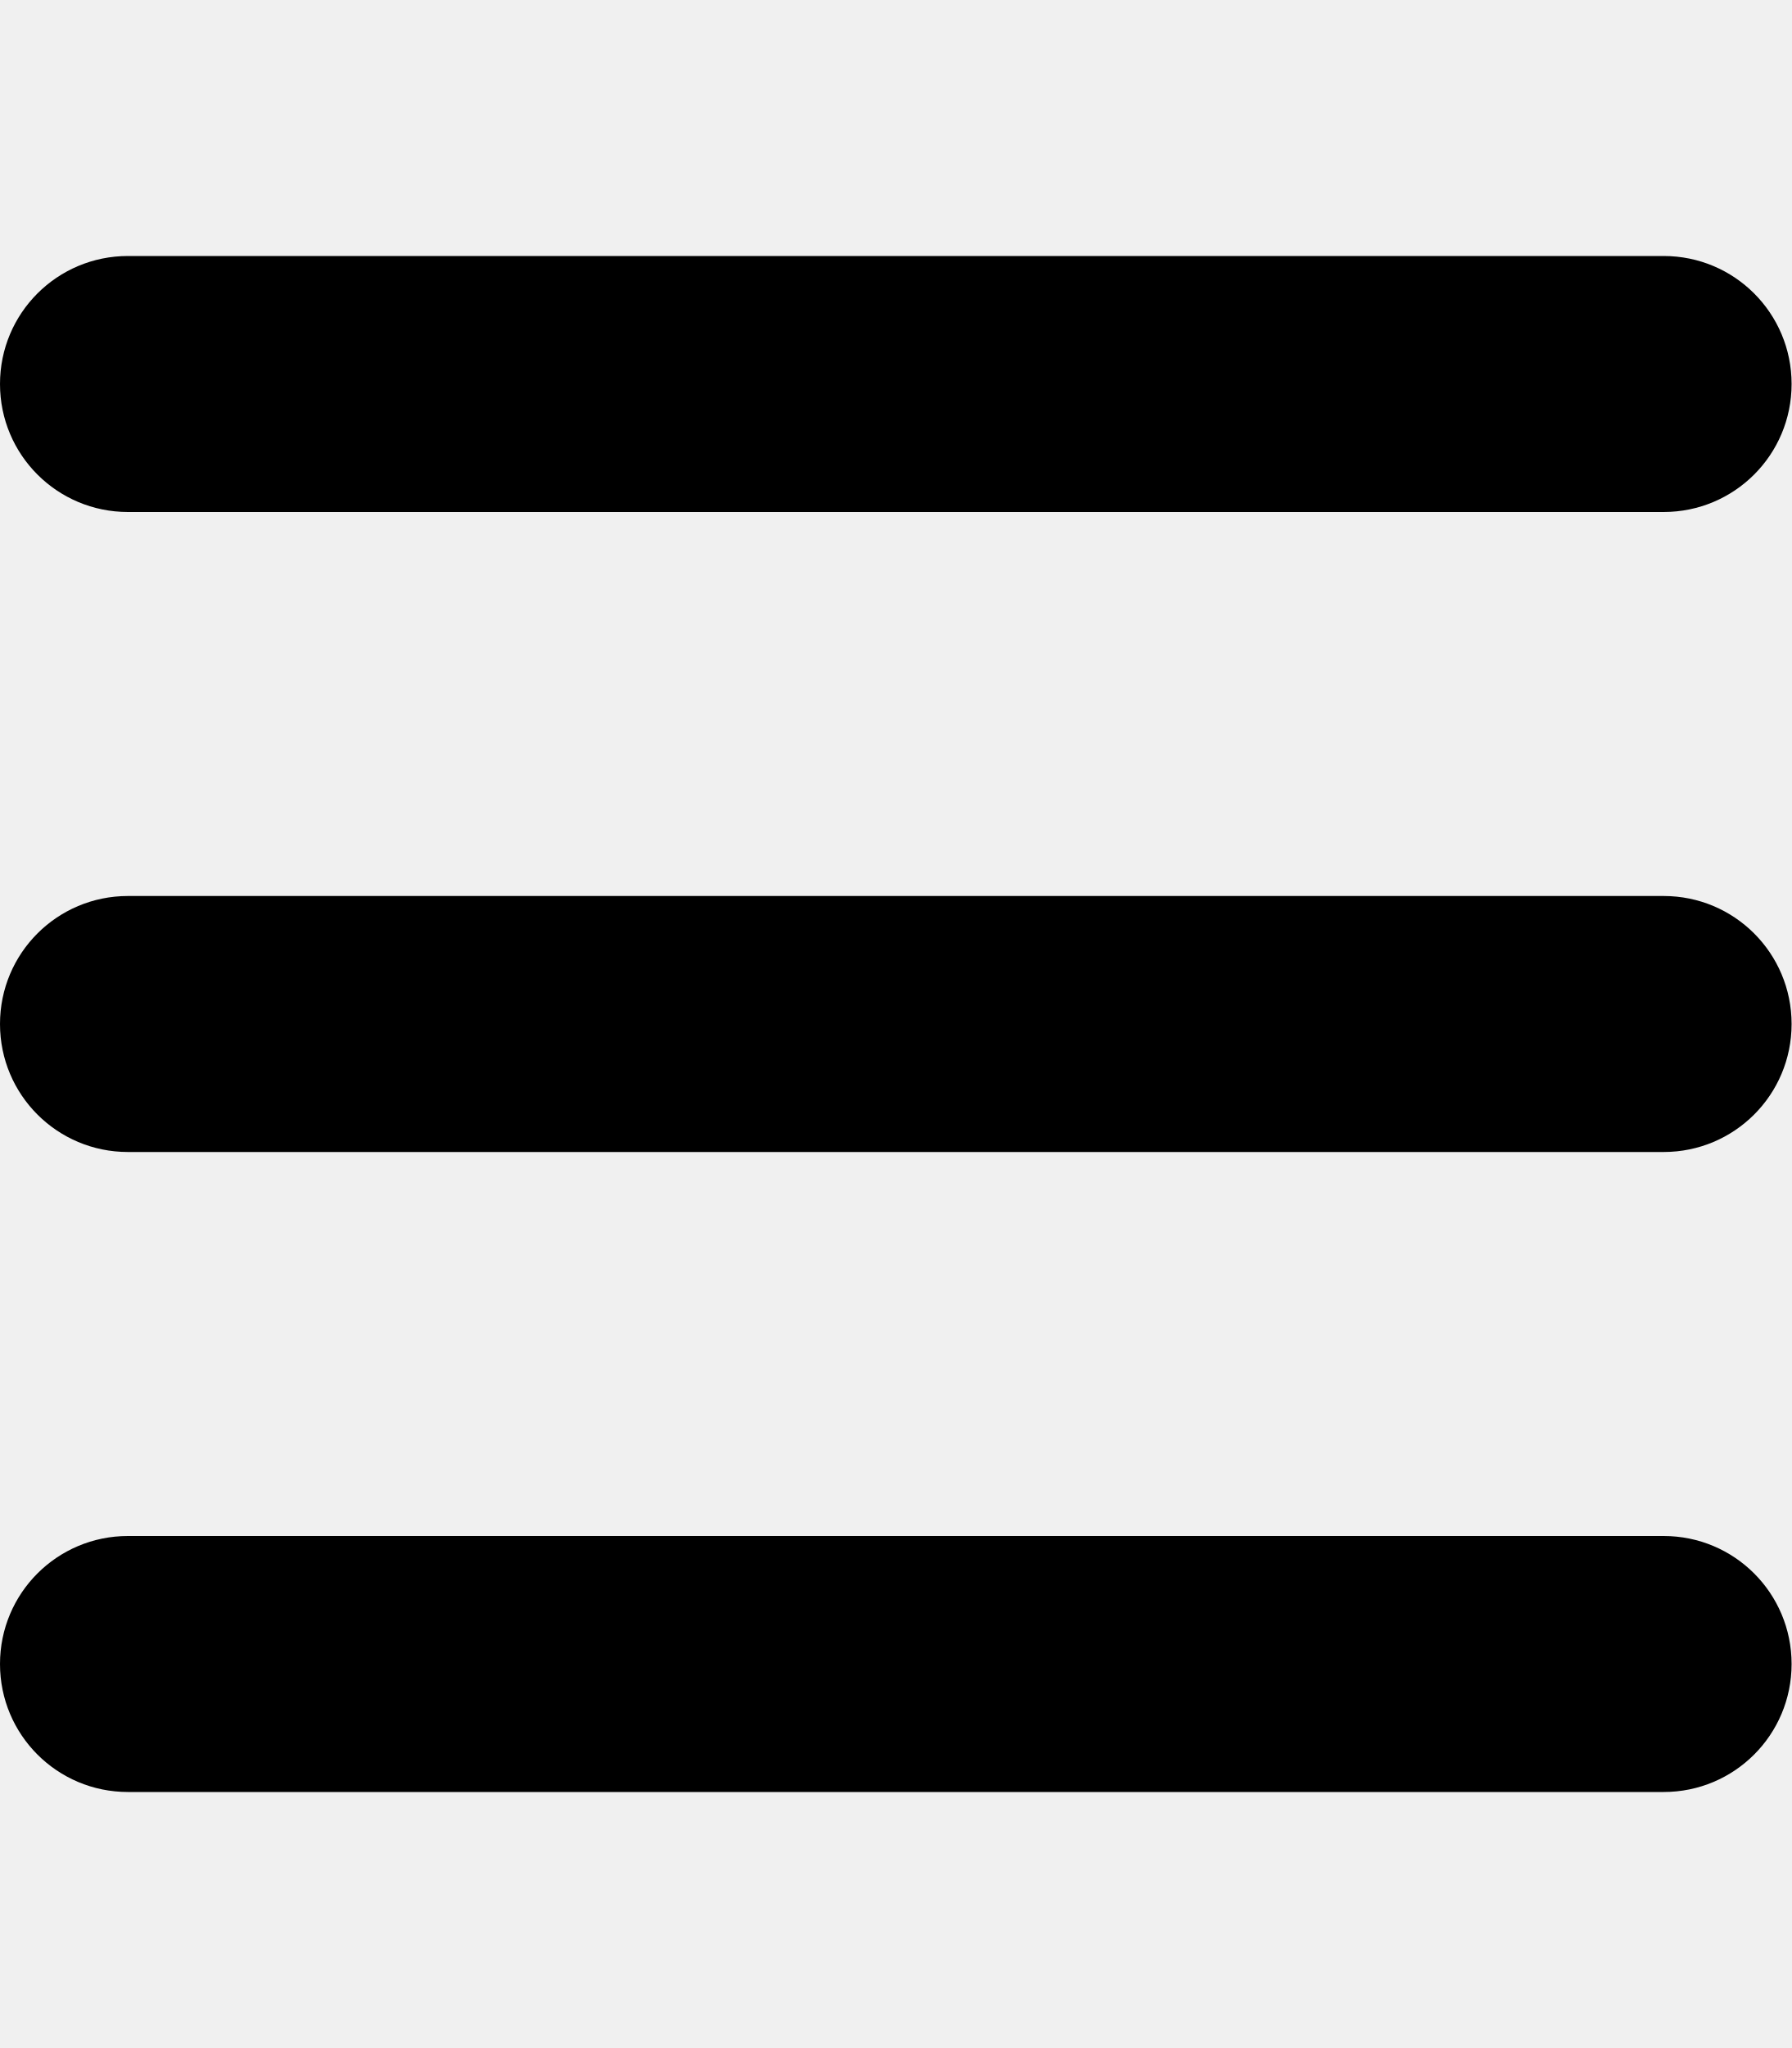
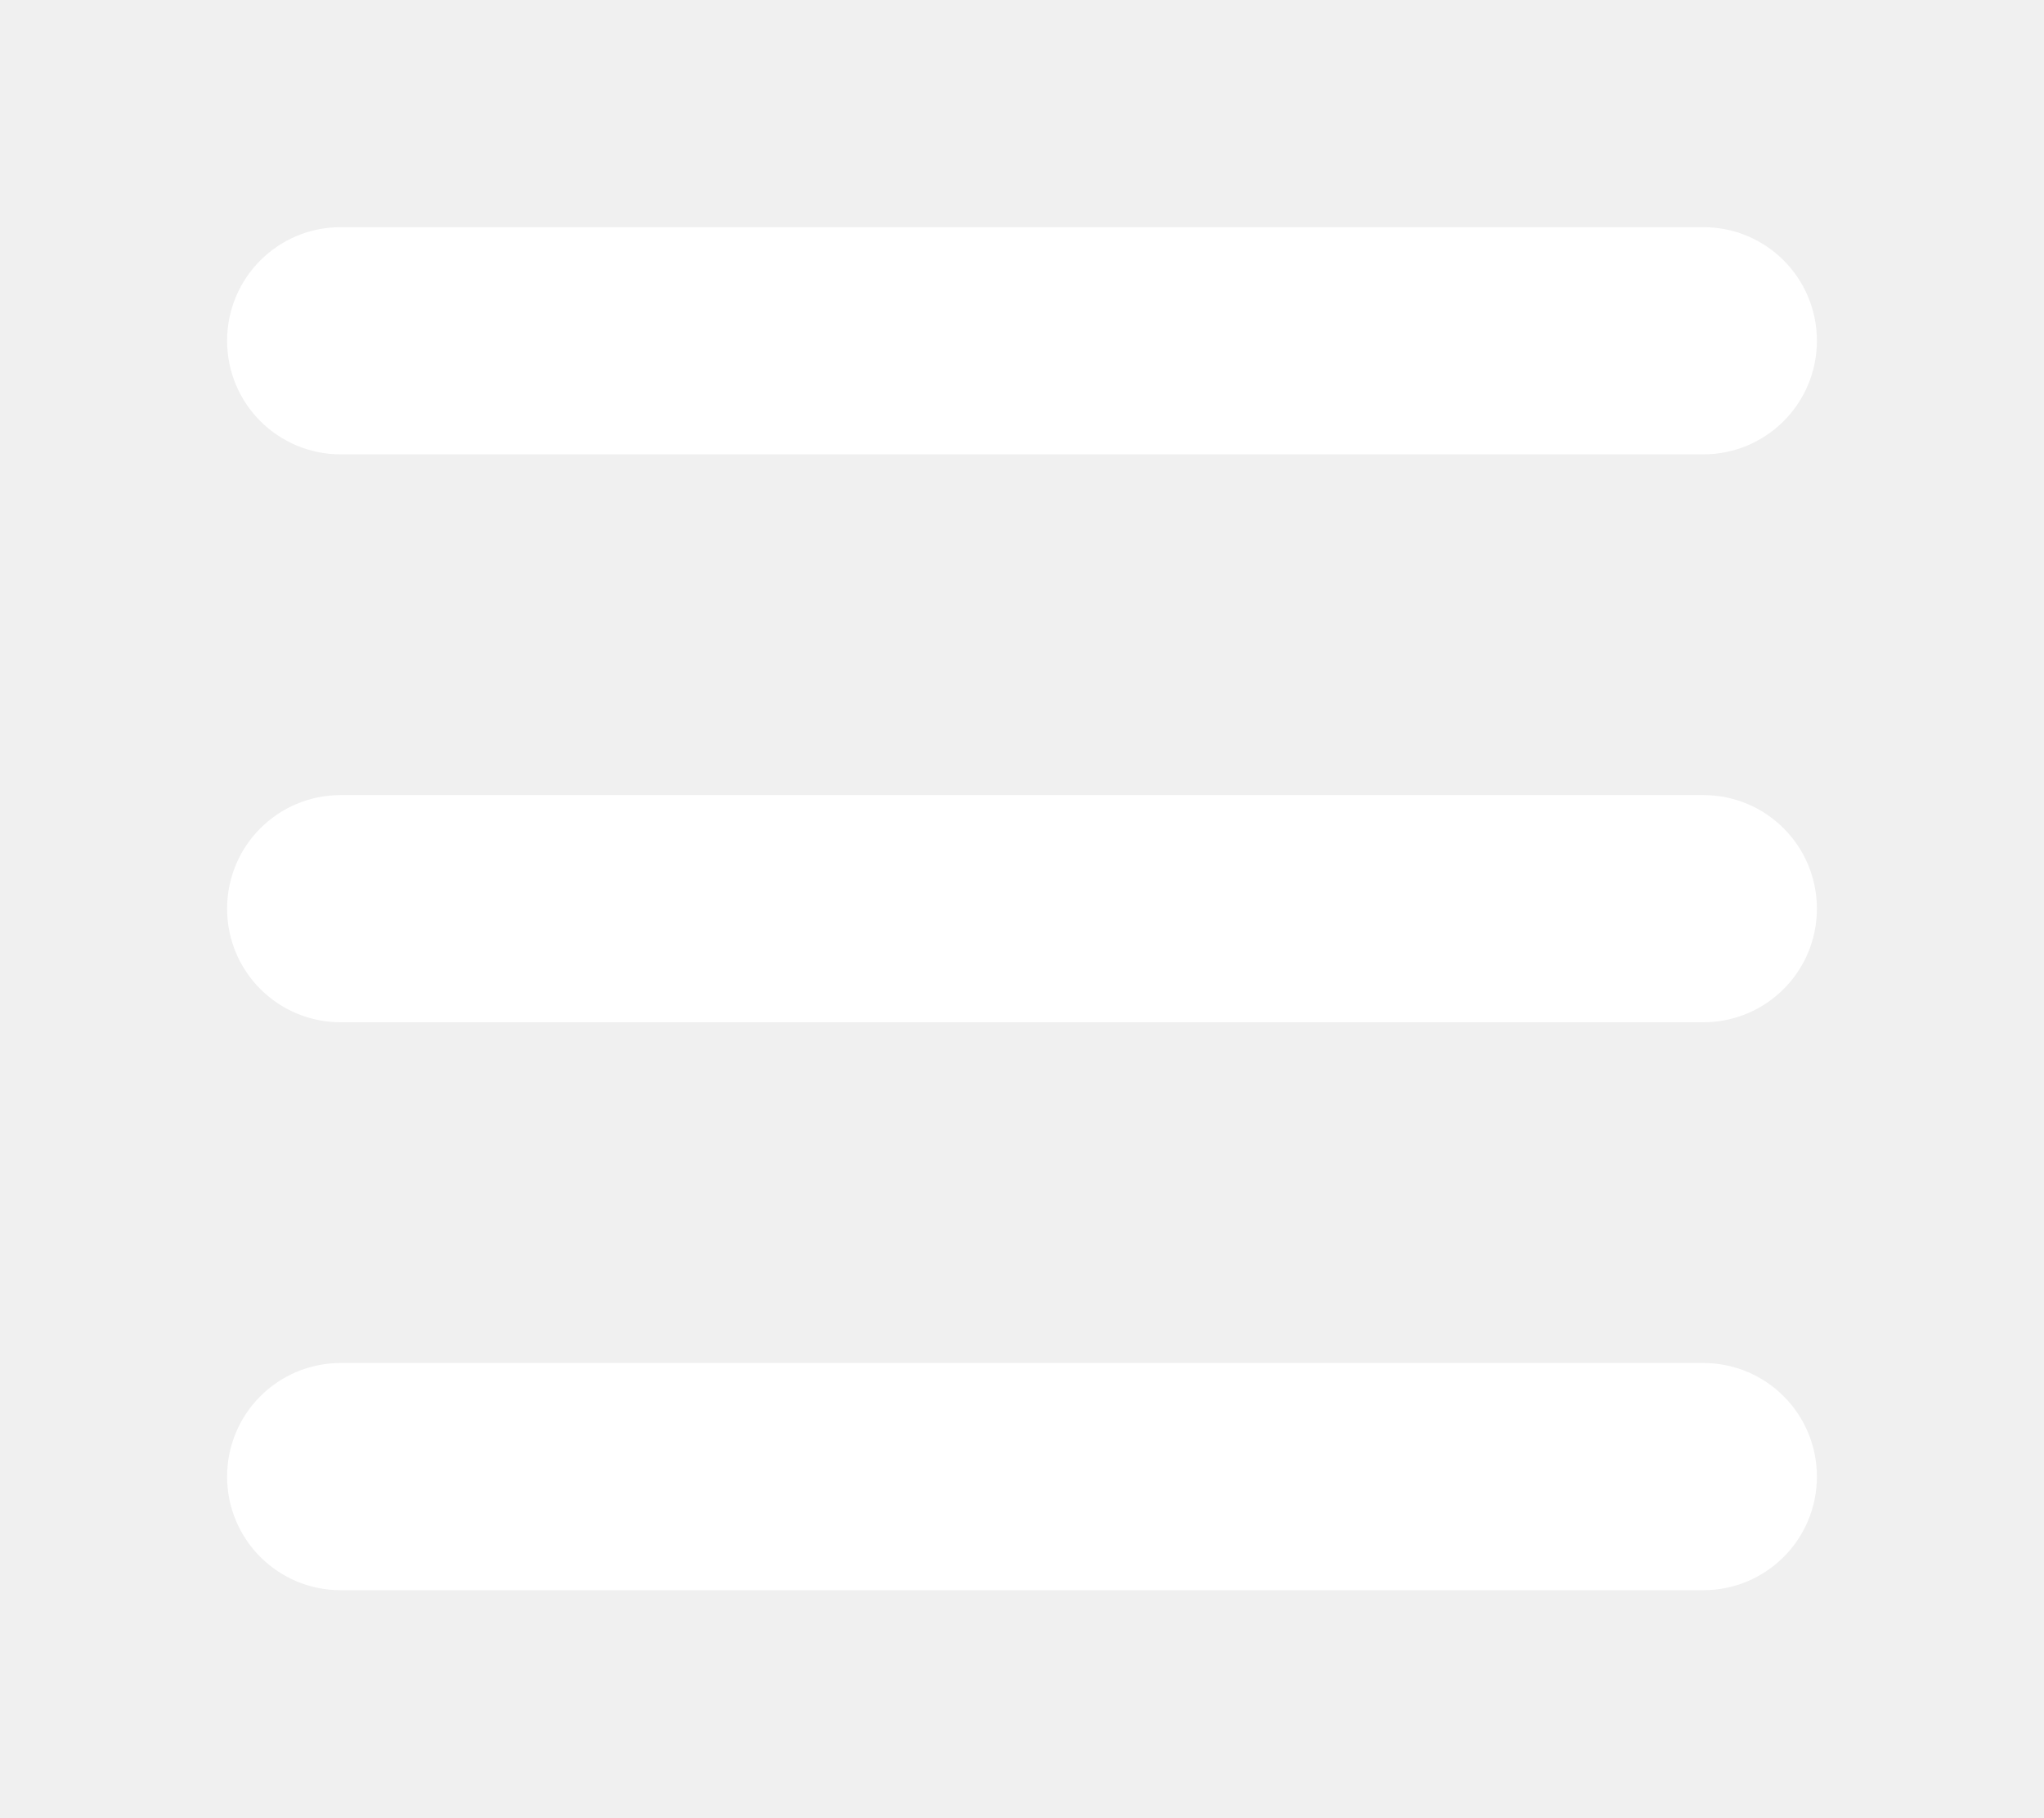
- <svg xmlns="http://www.w3.org/2000/svg" viewBox="0 0 448 512">
-   <path d="M0 96C0 78.3 14.3 64 32 64H416c17.7 0 32 14.3 32 32s-14.3 32-32 32H32C14.3 128 0 113.7 0 96zM0 256c0-17.7 14.3-32 32-32H416c17.7 0 32 14.3 32 32s-14.3 32-32 32H32c-17.7 0-32-14.3-32-32zM448 416c0 17.7-14.3 32-32 32H32c-17.7 0-32-14.3-32-32s14.3-32 32-32H416c17.7 0 32 14.3 32 32z" />
+ <svg xmlns="http://www.w3.org/2000/svg" height="16" width="18" viewBox="0 0 448 512">
+   <path fill="#ffffff" d="M0 96C0 78.3 14.3 64 32 64H416c17.7 0 32 14.3 32 32s-14.3 32-32 32H32C14.3 128 0 113.7 0 96zM0 256c0-17.7 14.3-32 32-32H416c17.7 0 32 14.3 32 32s-14.3 32-32 32H32c-17.7 0-32-14.3-32-32zM448 416c0 17.7-14.3 32-32 32H32c-17.7 0-32-14.3-32-32s14.3-32 32-32H416c17.7 0 32 14.3 32 32z" />
</svg>
